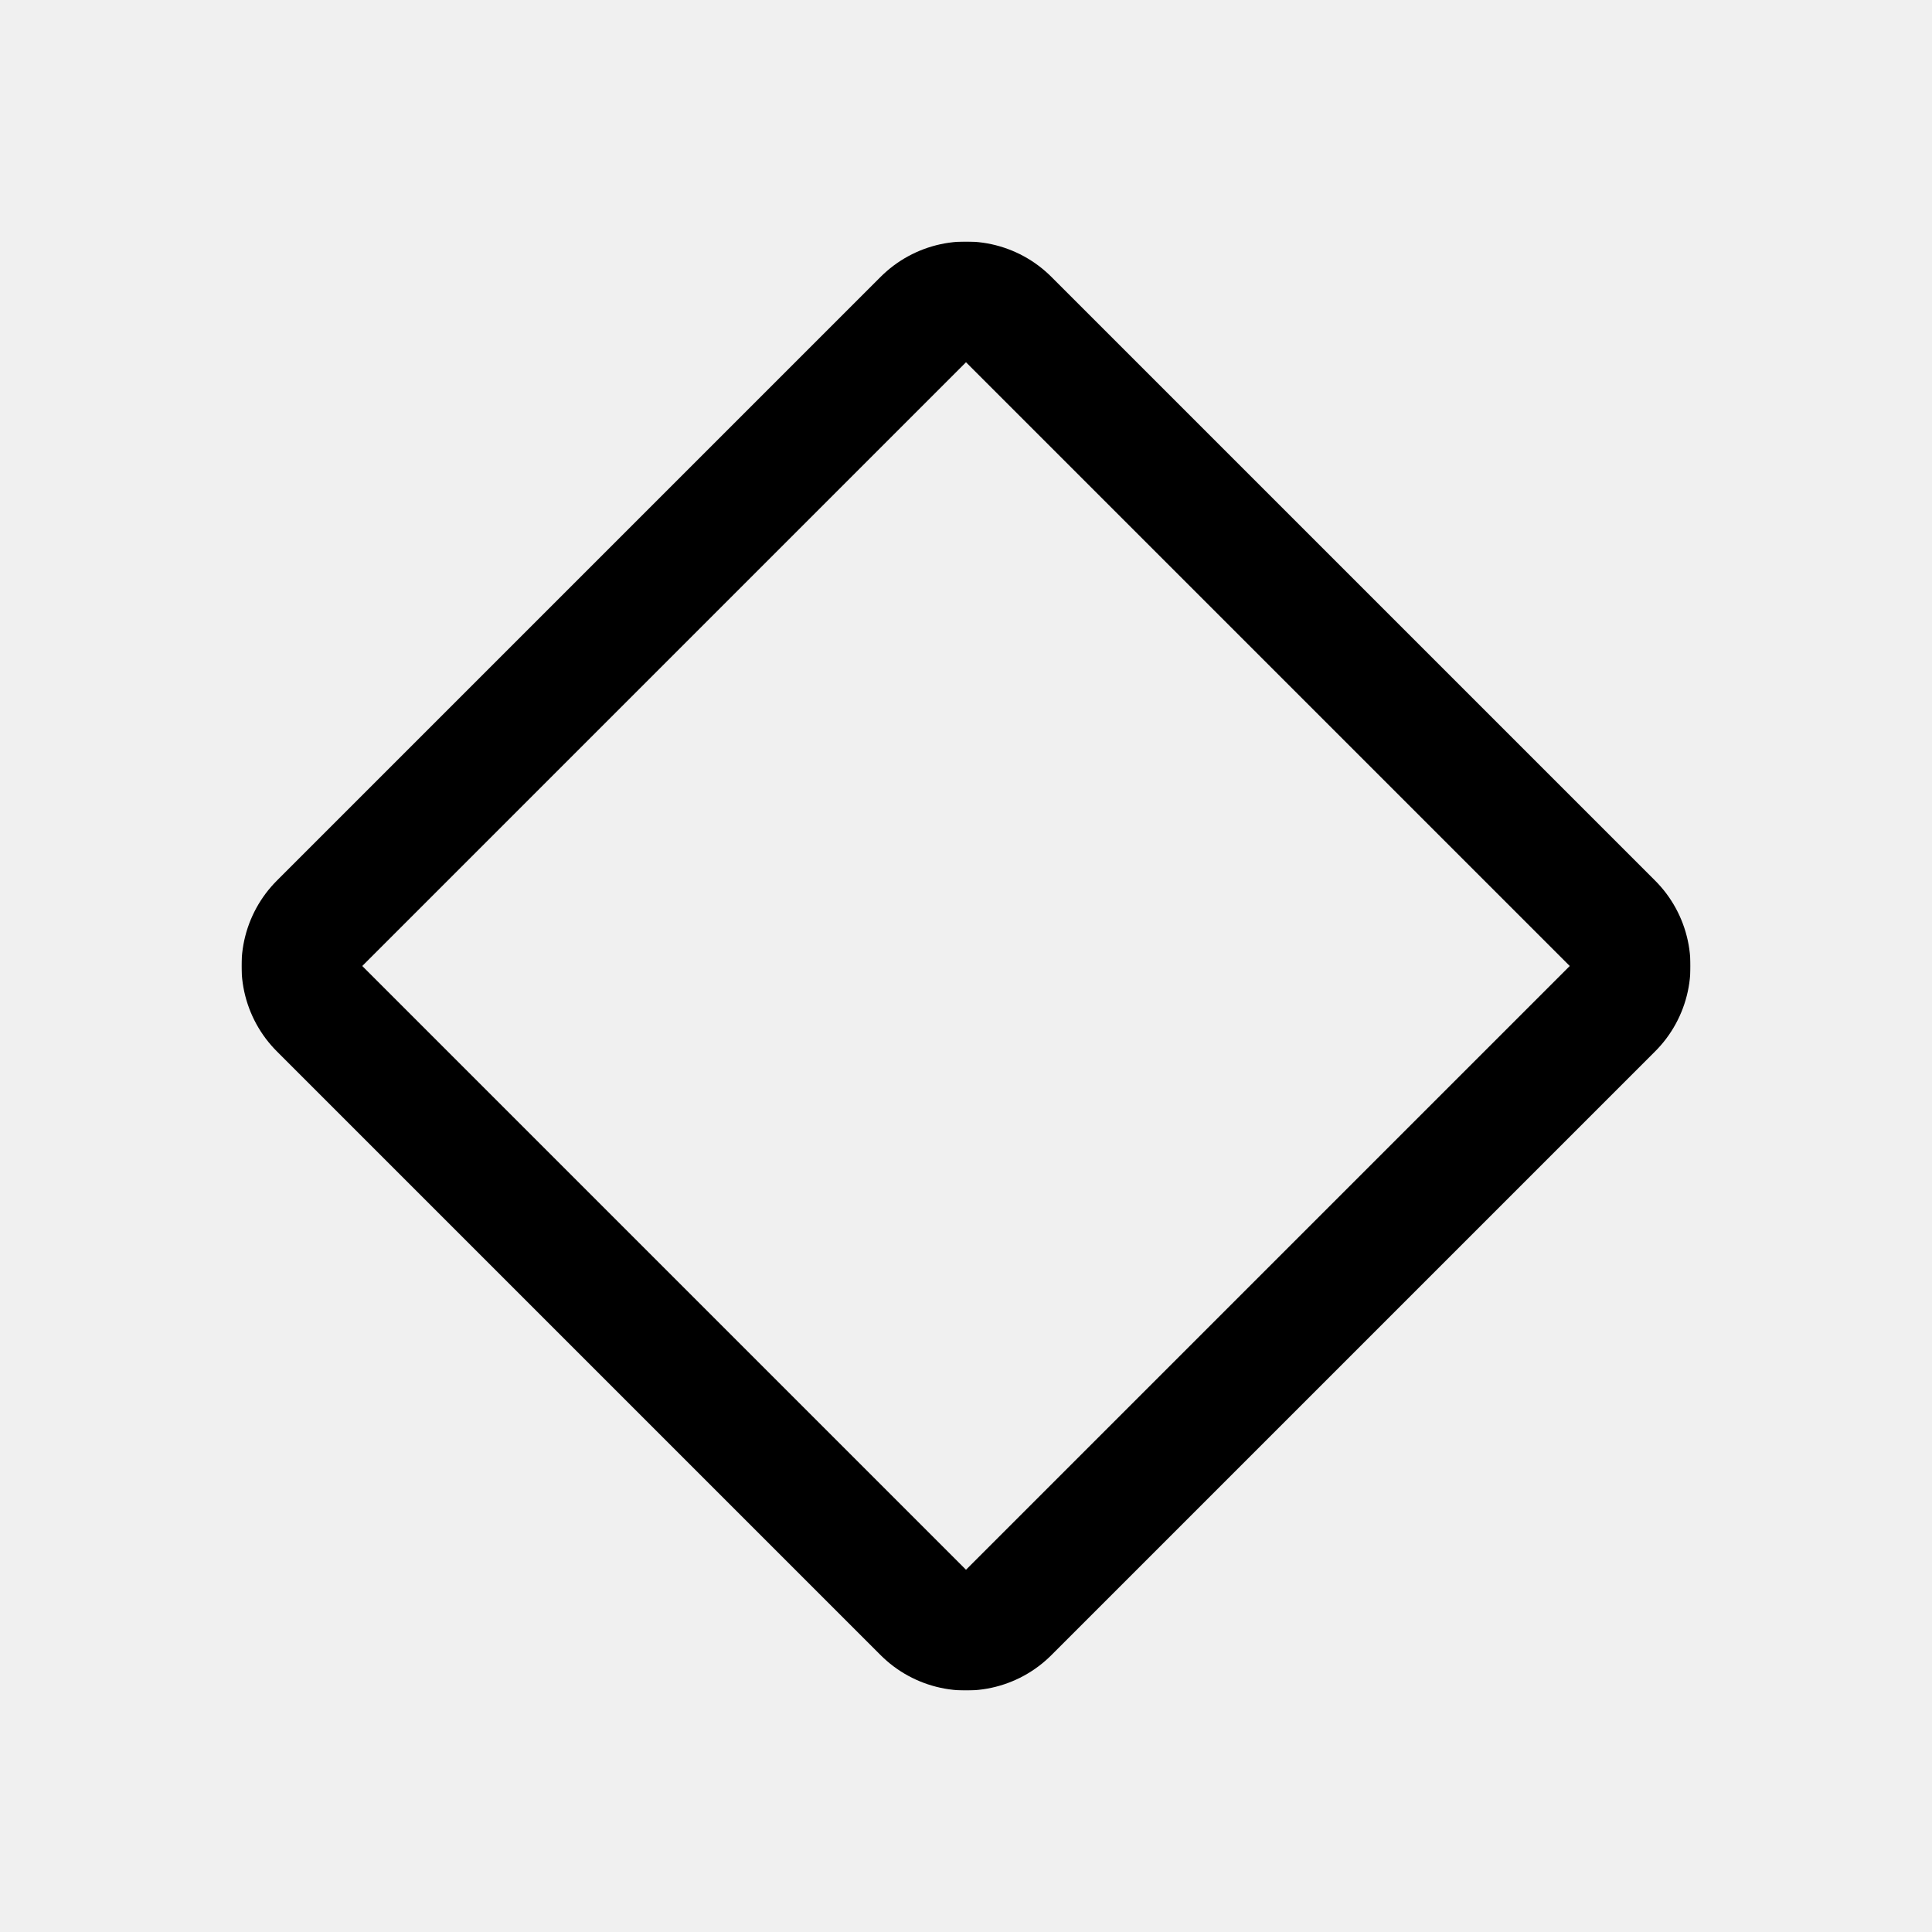
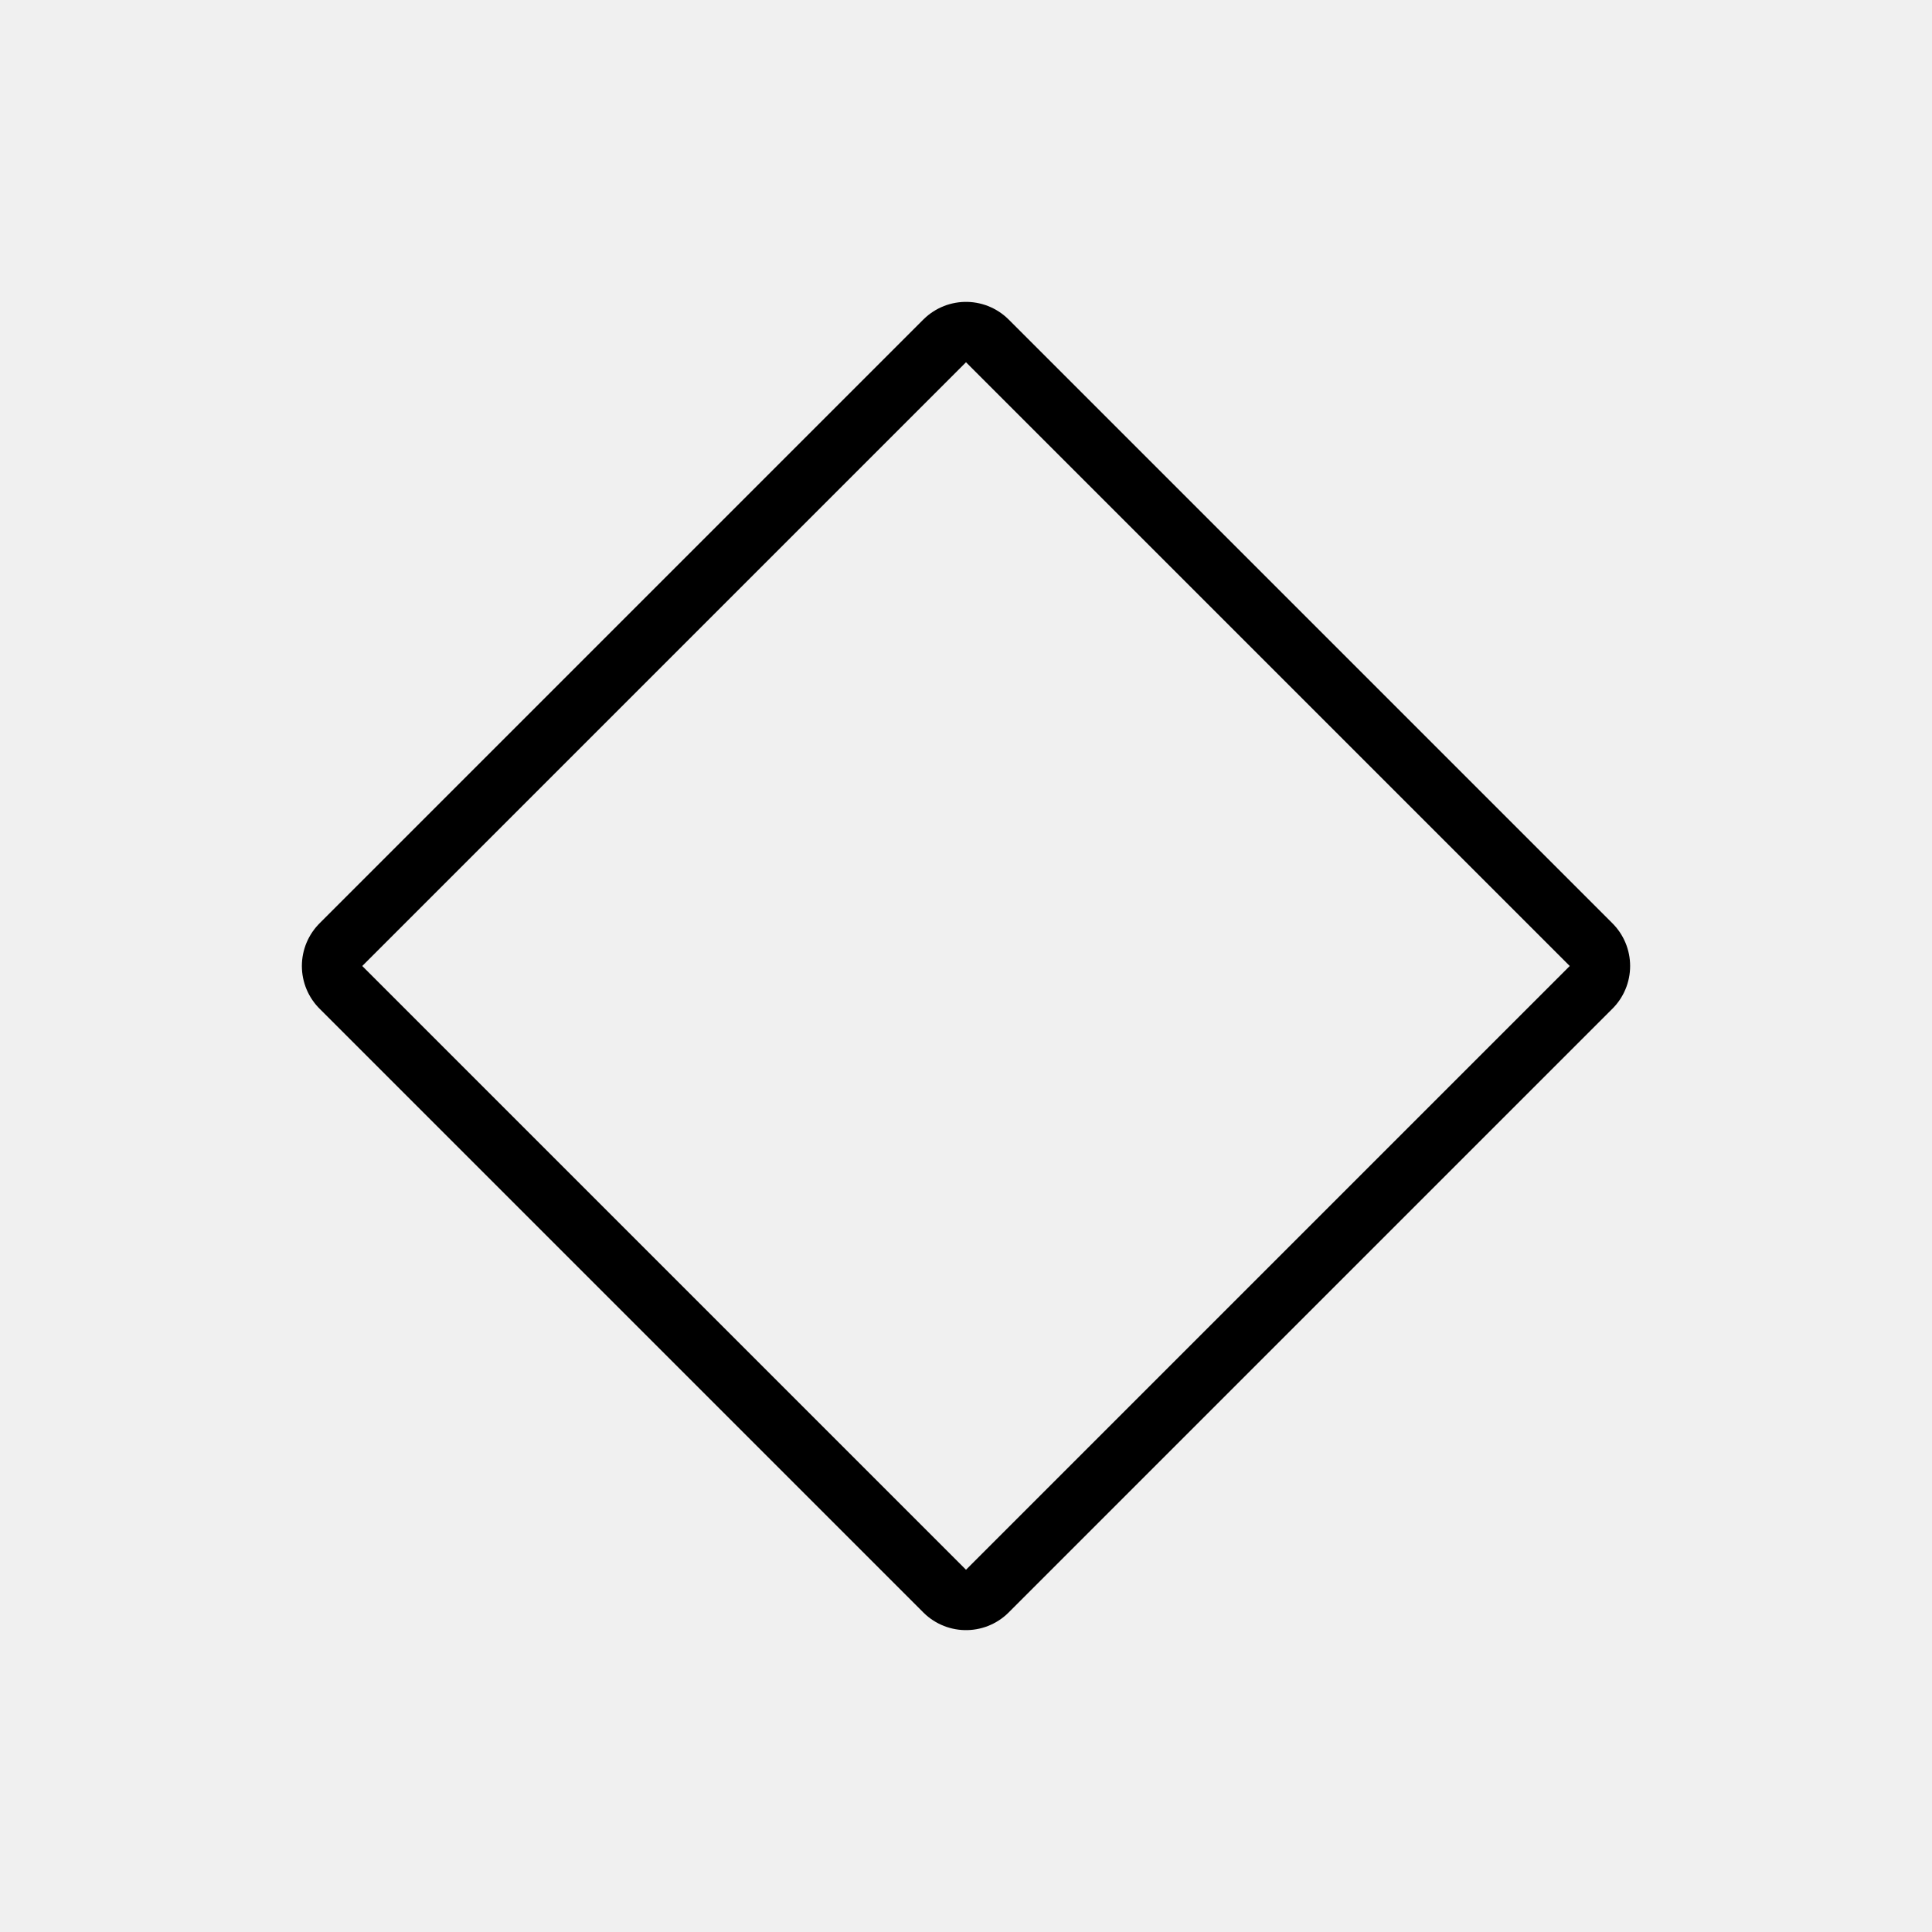
<svg xmlns="http://www.w3.org/2000/svg" width="16" height="16" viewBox="0 0 16 16" fill="none">
  <mask id="stroke0_840_545" maskUnits="userSpaceOnUse" x="2" y="2" width="12" height="12" fill="black">
    <rect fill="white" x="2" y="2" width="12" height="12" />
    <path d="M3 8L8 3L13 8L8 13L3 8Z" />
  </mask>
-   <path d="M3 8L8 3L13 8L8 13L3 8Z" stroke-width="2" stroke-linejoin="round" stroke="black" mask="url(#stroke0_840_545)" />
+   <path d="M3 8L8 3L13 8L8 13L3 8Z" stroke-width="1" stroke-linejoin="round" stroke="black" mask="url(#stroke0_840_545)" />
</svg>
